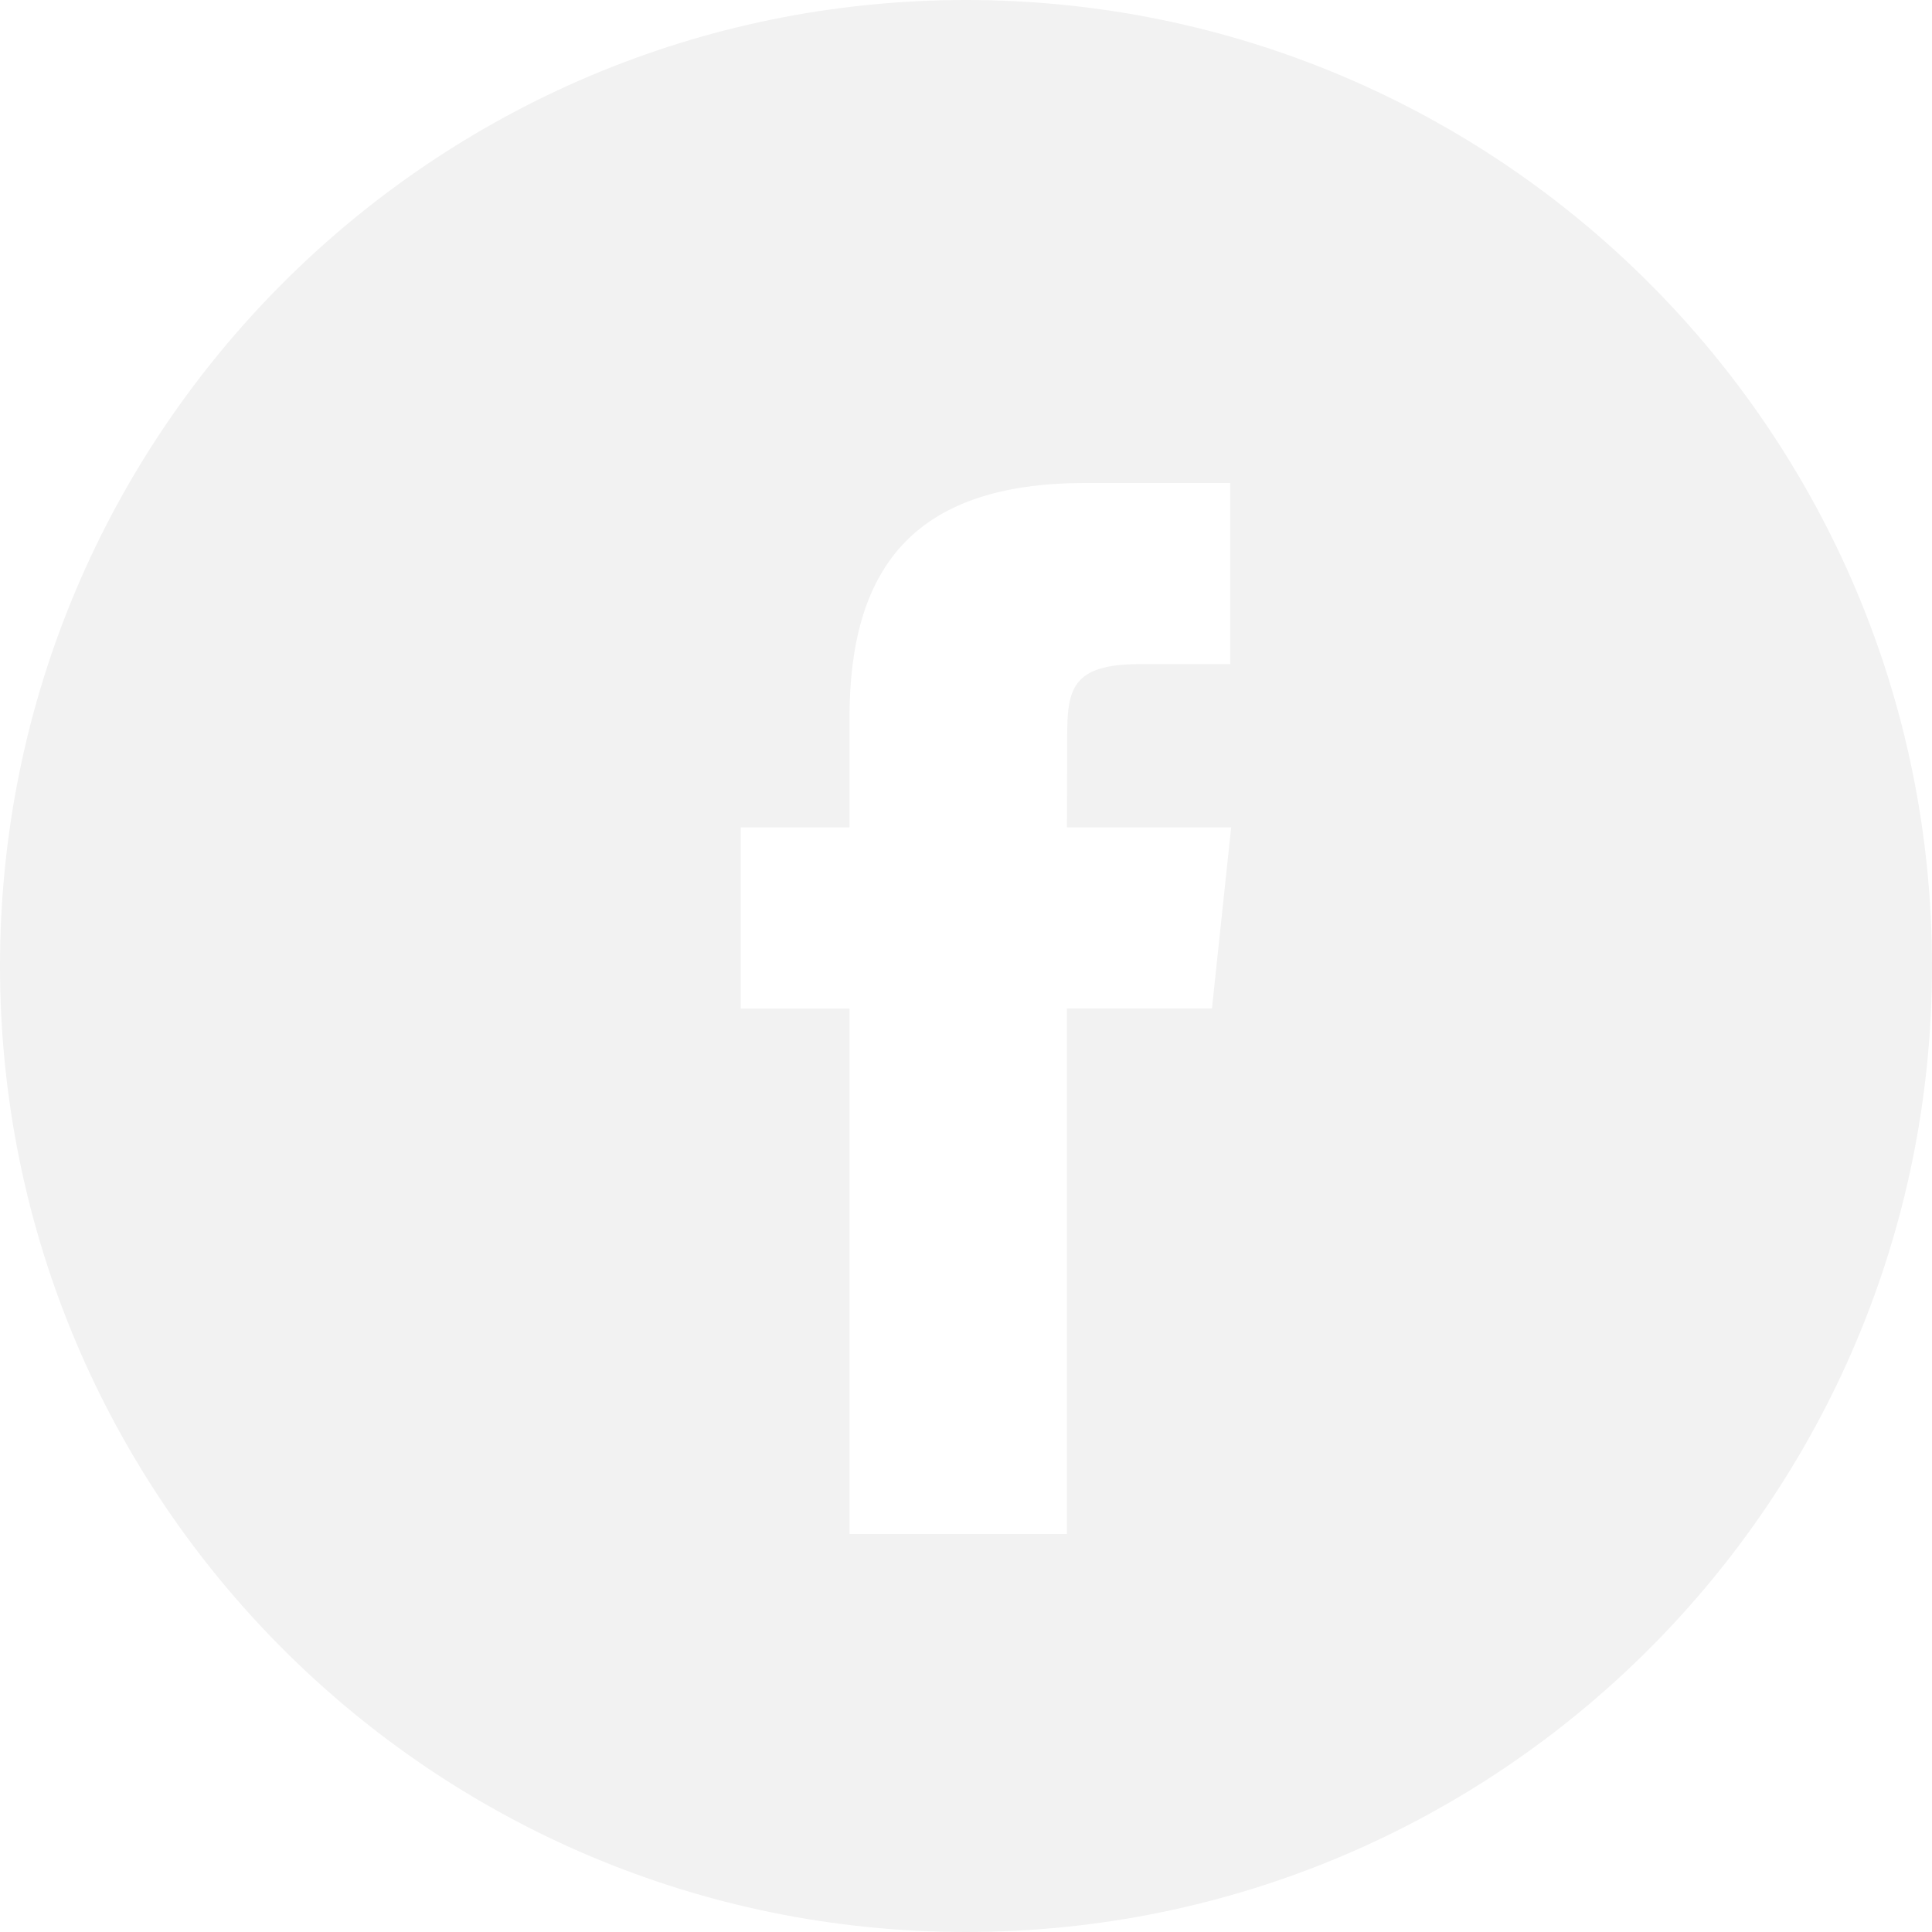
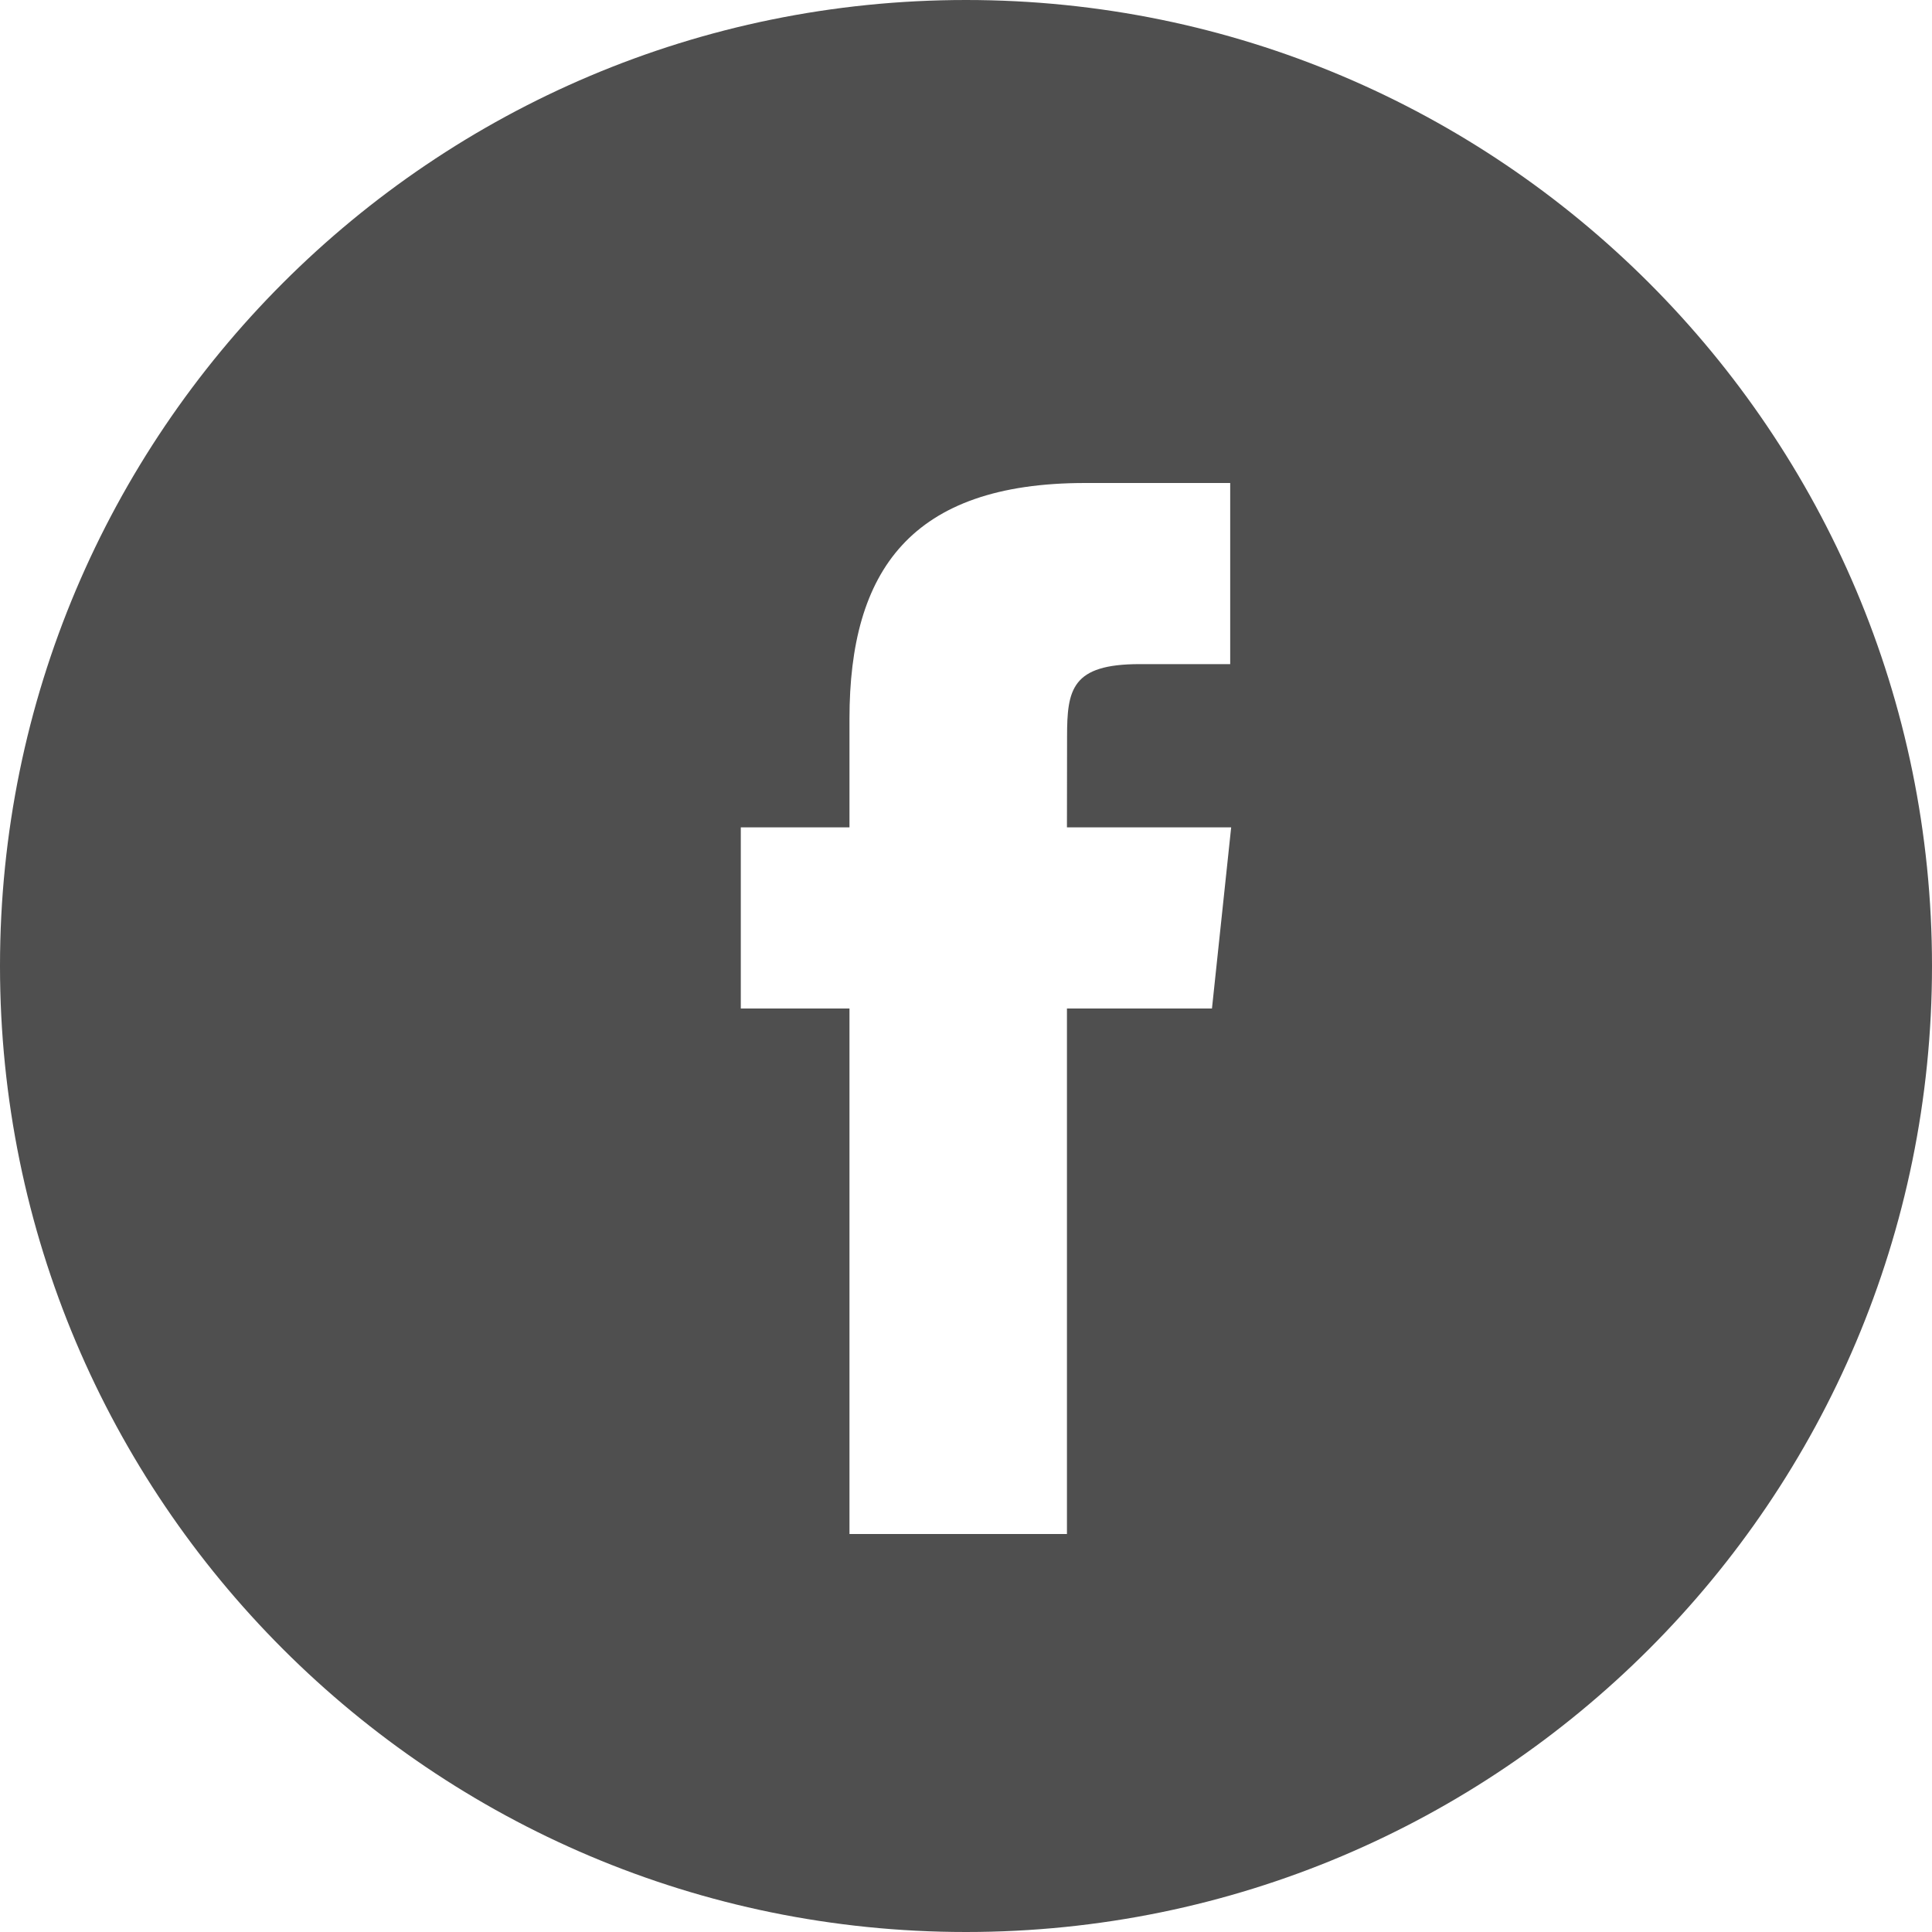
- <svg xmlns="http://www.w3.org/2000/svg" width="16" height="16" viewBox="0 0 16 16" fill="none">
-   <path fill-rule="evenodd" clip-rule="evenodd" d="M8 0C3.582 0 0 3.582 0 8C0 12.418 3.582 16 8 16C12.418 16 16 12.418 16 8C16 3.582 12.418 0 8 0ZM8.836 8.351V12.704H7.035V8.352H6.135V6.852H7.035V5.951C7.035 4.728 7.543 4 8.986 4H10.188V5.5H9.437C8.875 5.5 8.838 5.71 8.838 6.101L8.836 6.852H10.196L10.037 8.351H8.836Z" fill="#F2F2F2" />
+ <svg xmlns="http://www.w3.org/2000/svg" width="16" height="16" fill="none">
+   <path fill-rule="evenodd" clip-rule="evenodd" d="M8 0a8 8 0 1 0 0 16A8 8 0 0 0 8 0zm.836 8.351v4.353H7.035V8.352h-.9v-1.5h.9v-.9C7.035 4.727 7.543 4 8.986 4h1.202v1.5h-.751c-.562 0-.6.21-.6.6l-.001.752h1.36l-.159 1.5H8.836z" fill="#4F4F4F" />
</svg>
